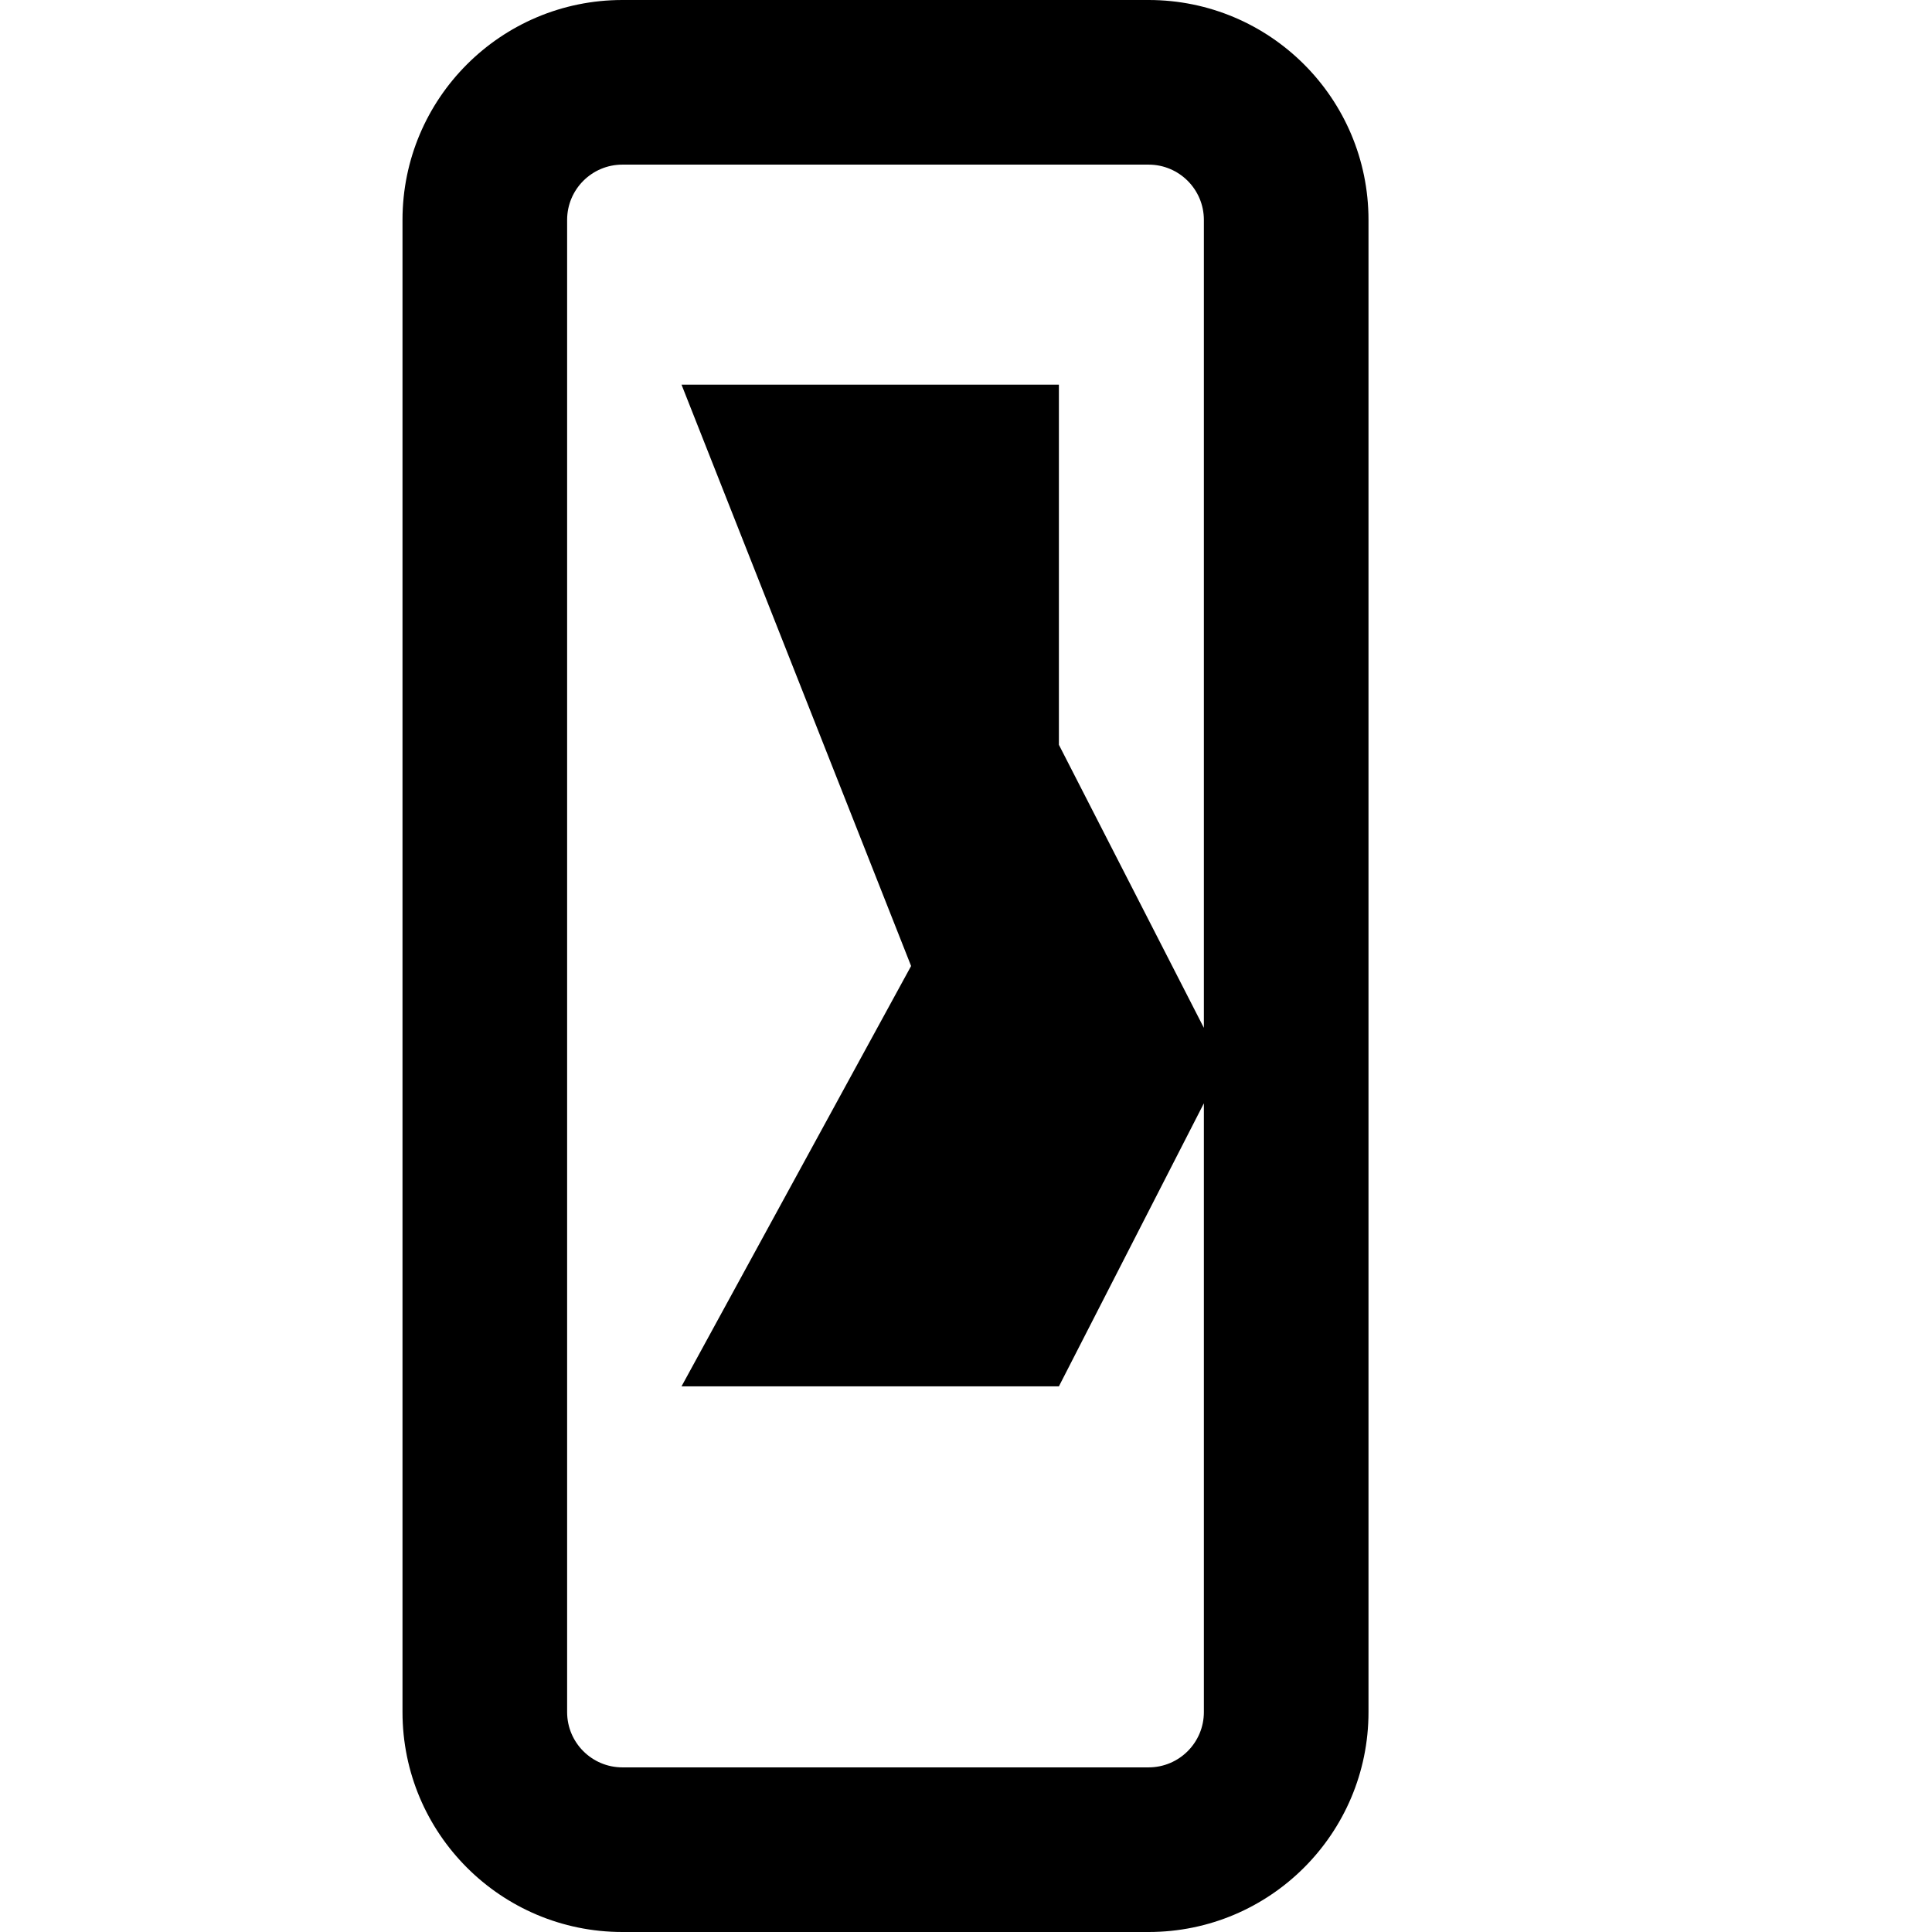
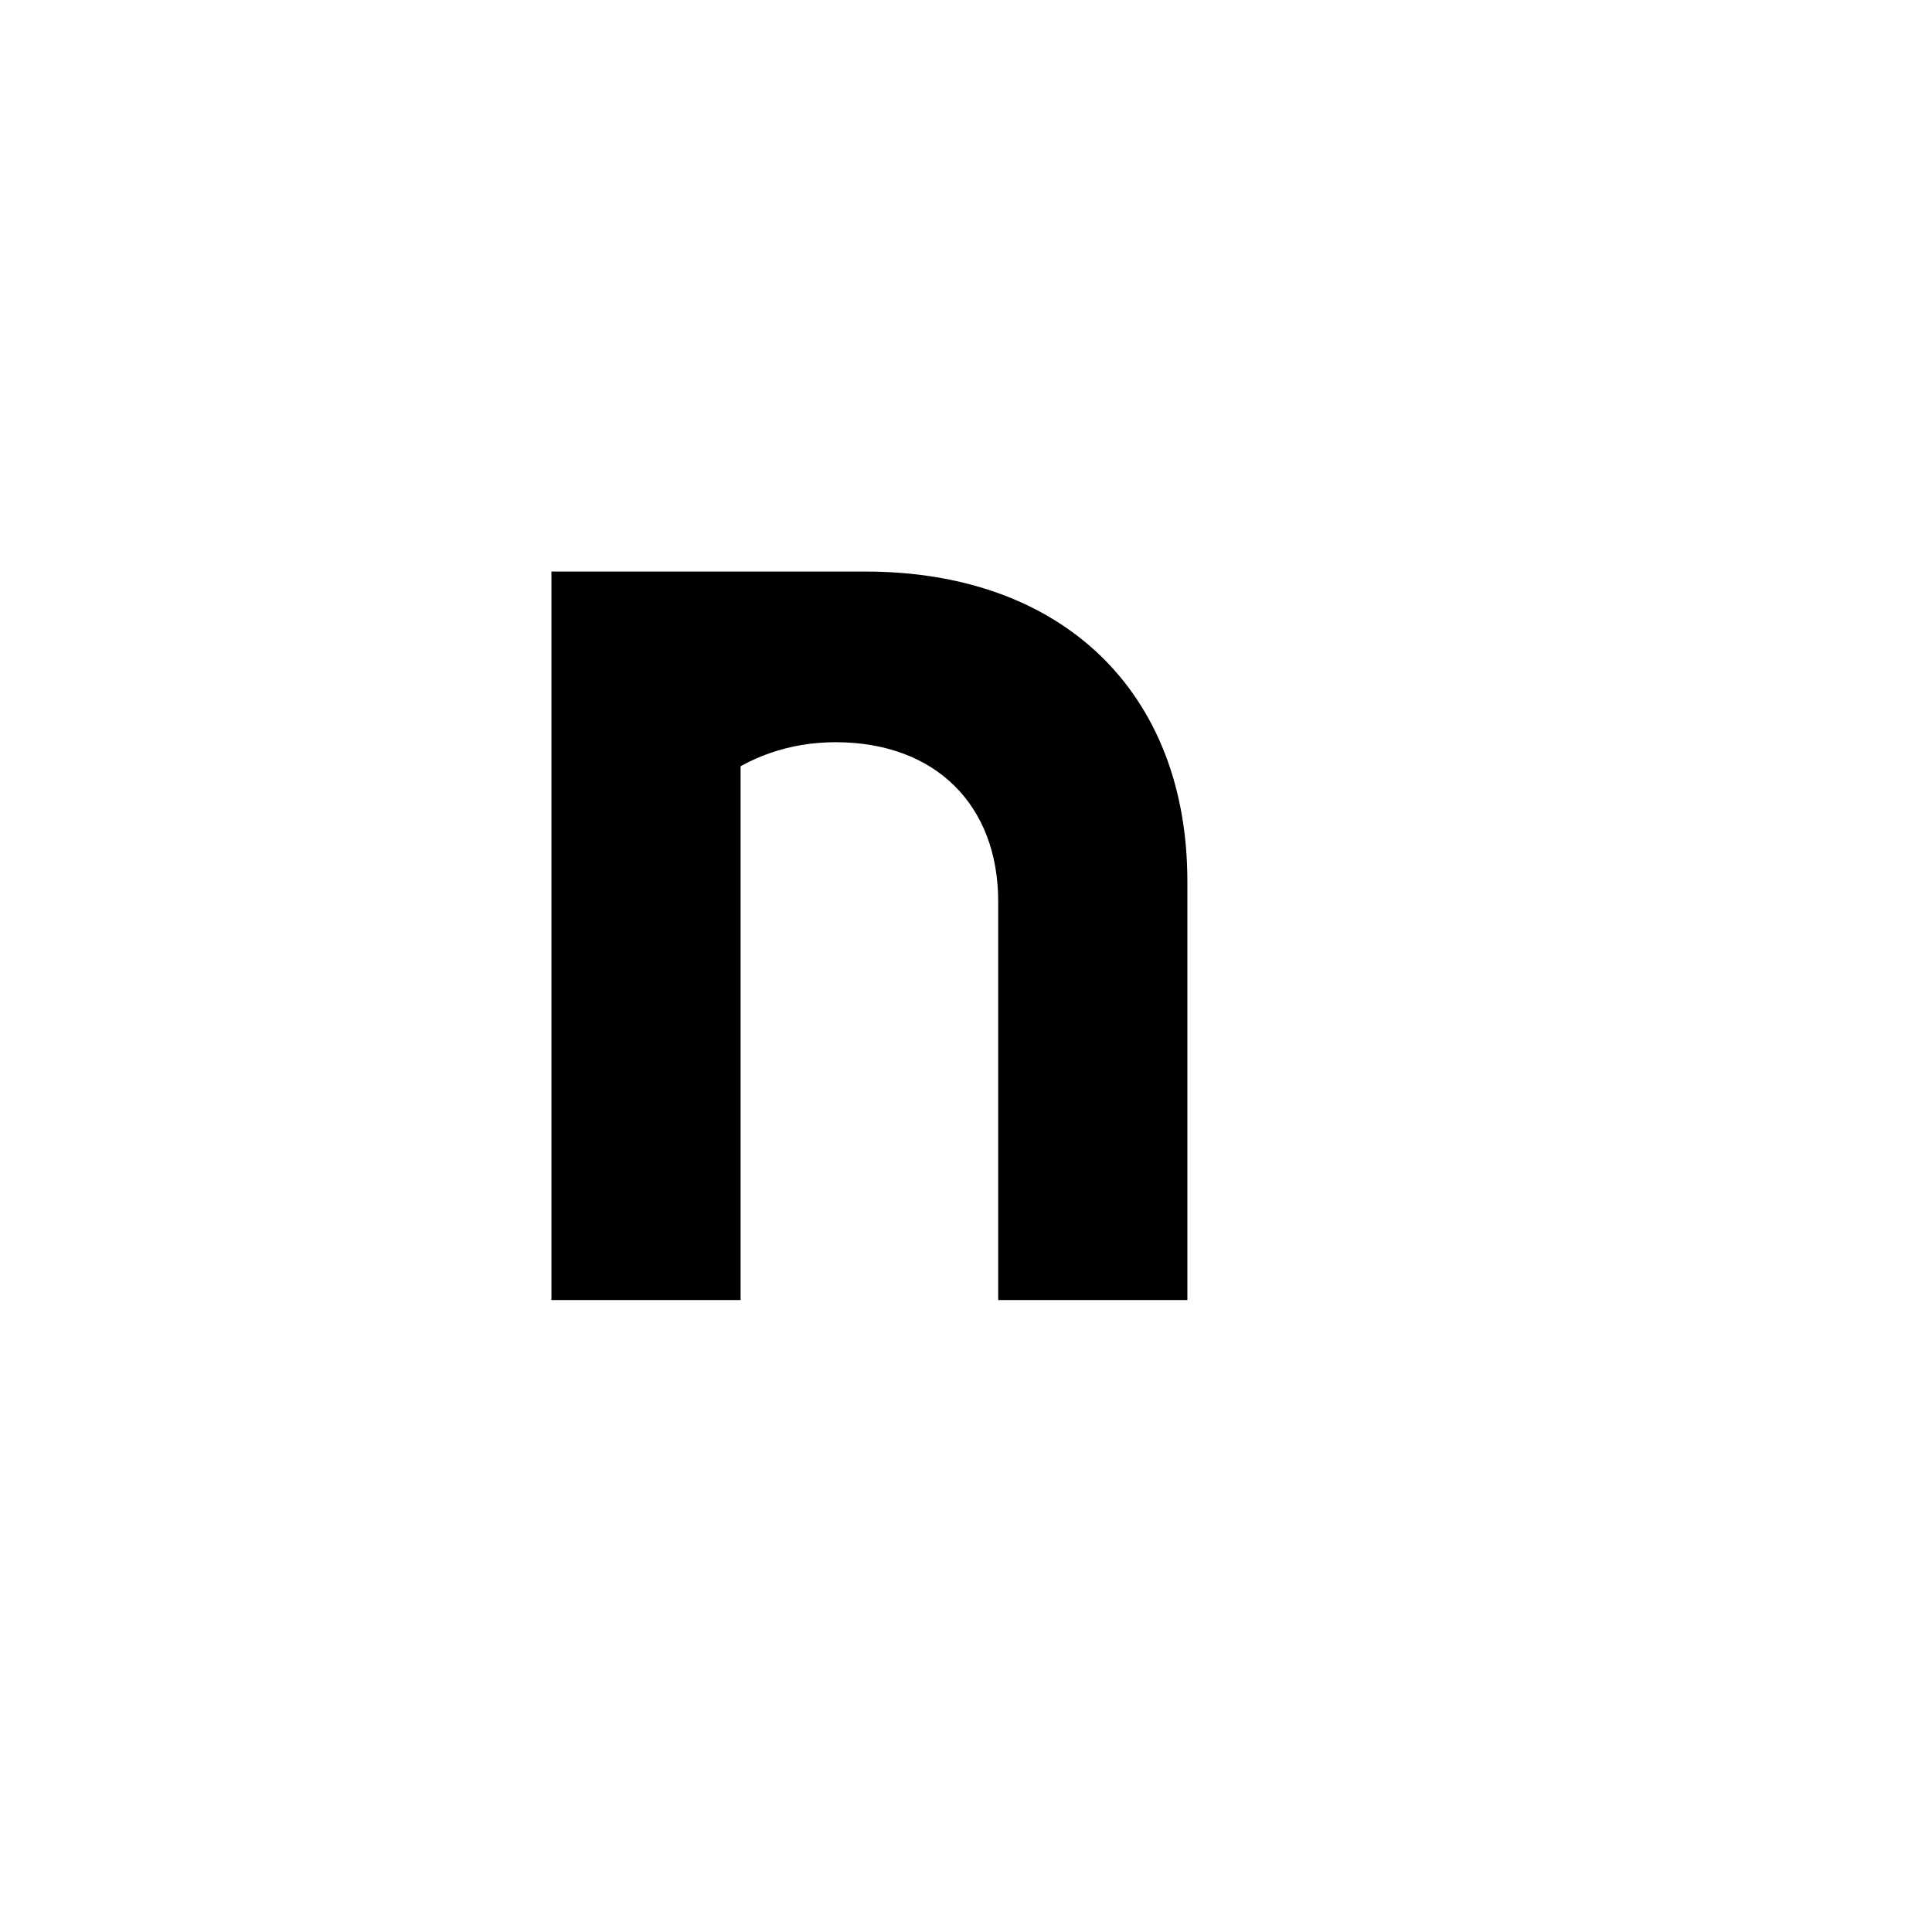
<svg xmlns="http://www.w3.org/2000/svg" viewBox="0 0 24 24" fill="currentColor" aria-hidden="true">
-   <path d="M14.268 0H7.732A2.732 2.732 0 0 0 5 2.732v18.536A2.732 2.732 0 0 0 7.732 24h6.536A2.732 2.732 0 0 0 17 21.268V2.732A2.732 2.732 0 0 0 14.268 0zm0 2.045a.687.687 0 0 1 .687.687v18.536a.687.687 0 0 1-.687.687H7.732a.687.687 0 0 1-.687-.687V2.732a.687.687 0 0 1 .687-.687h6.536zm-1.114 2.733H8.466L11.318 12 8.466 17.222h4.688l2.041-3.985-2.041-3.985z" />
+   <path d="M6.85 7.1h2.35v9.05H6.85V7.1zm2.35 0h1.55c2.45 0 4 1.5 4 3.85v5.2h-2.35v-4.95c0-1.2-.78-1.98-2.02-1.98-1.15 0-2.08.75-2.28 1.85V7.1H9.2z" />
</svg>
